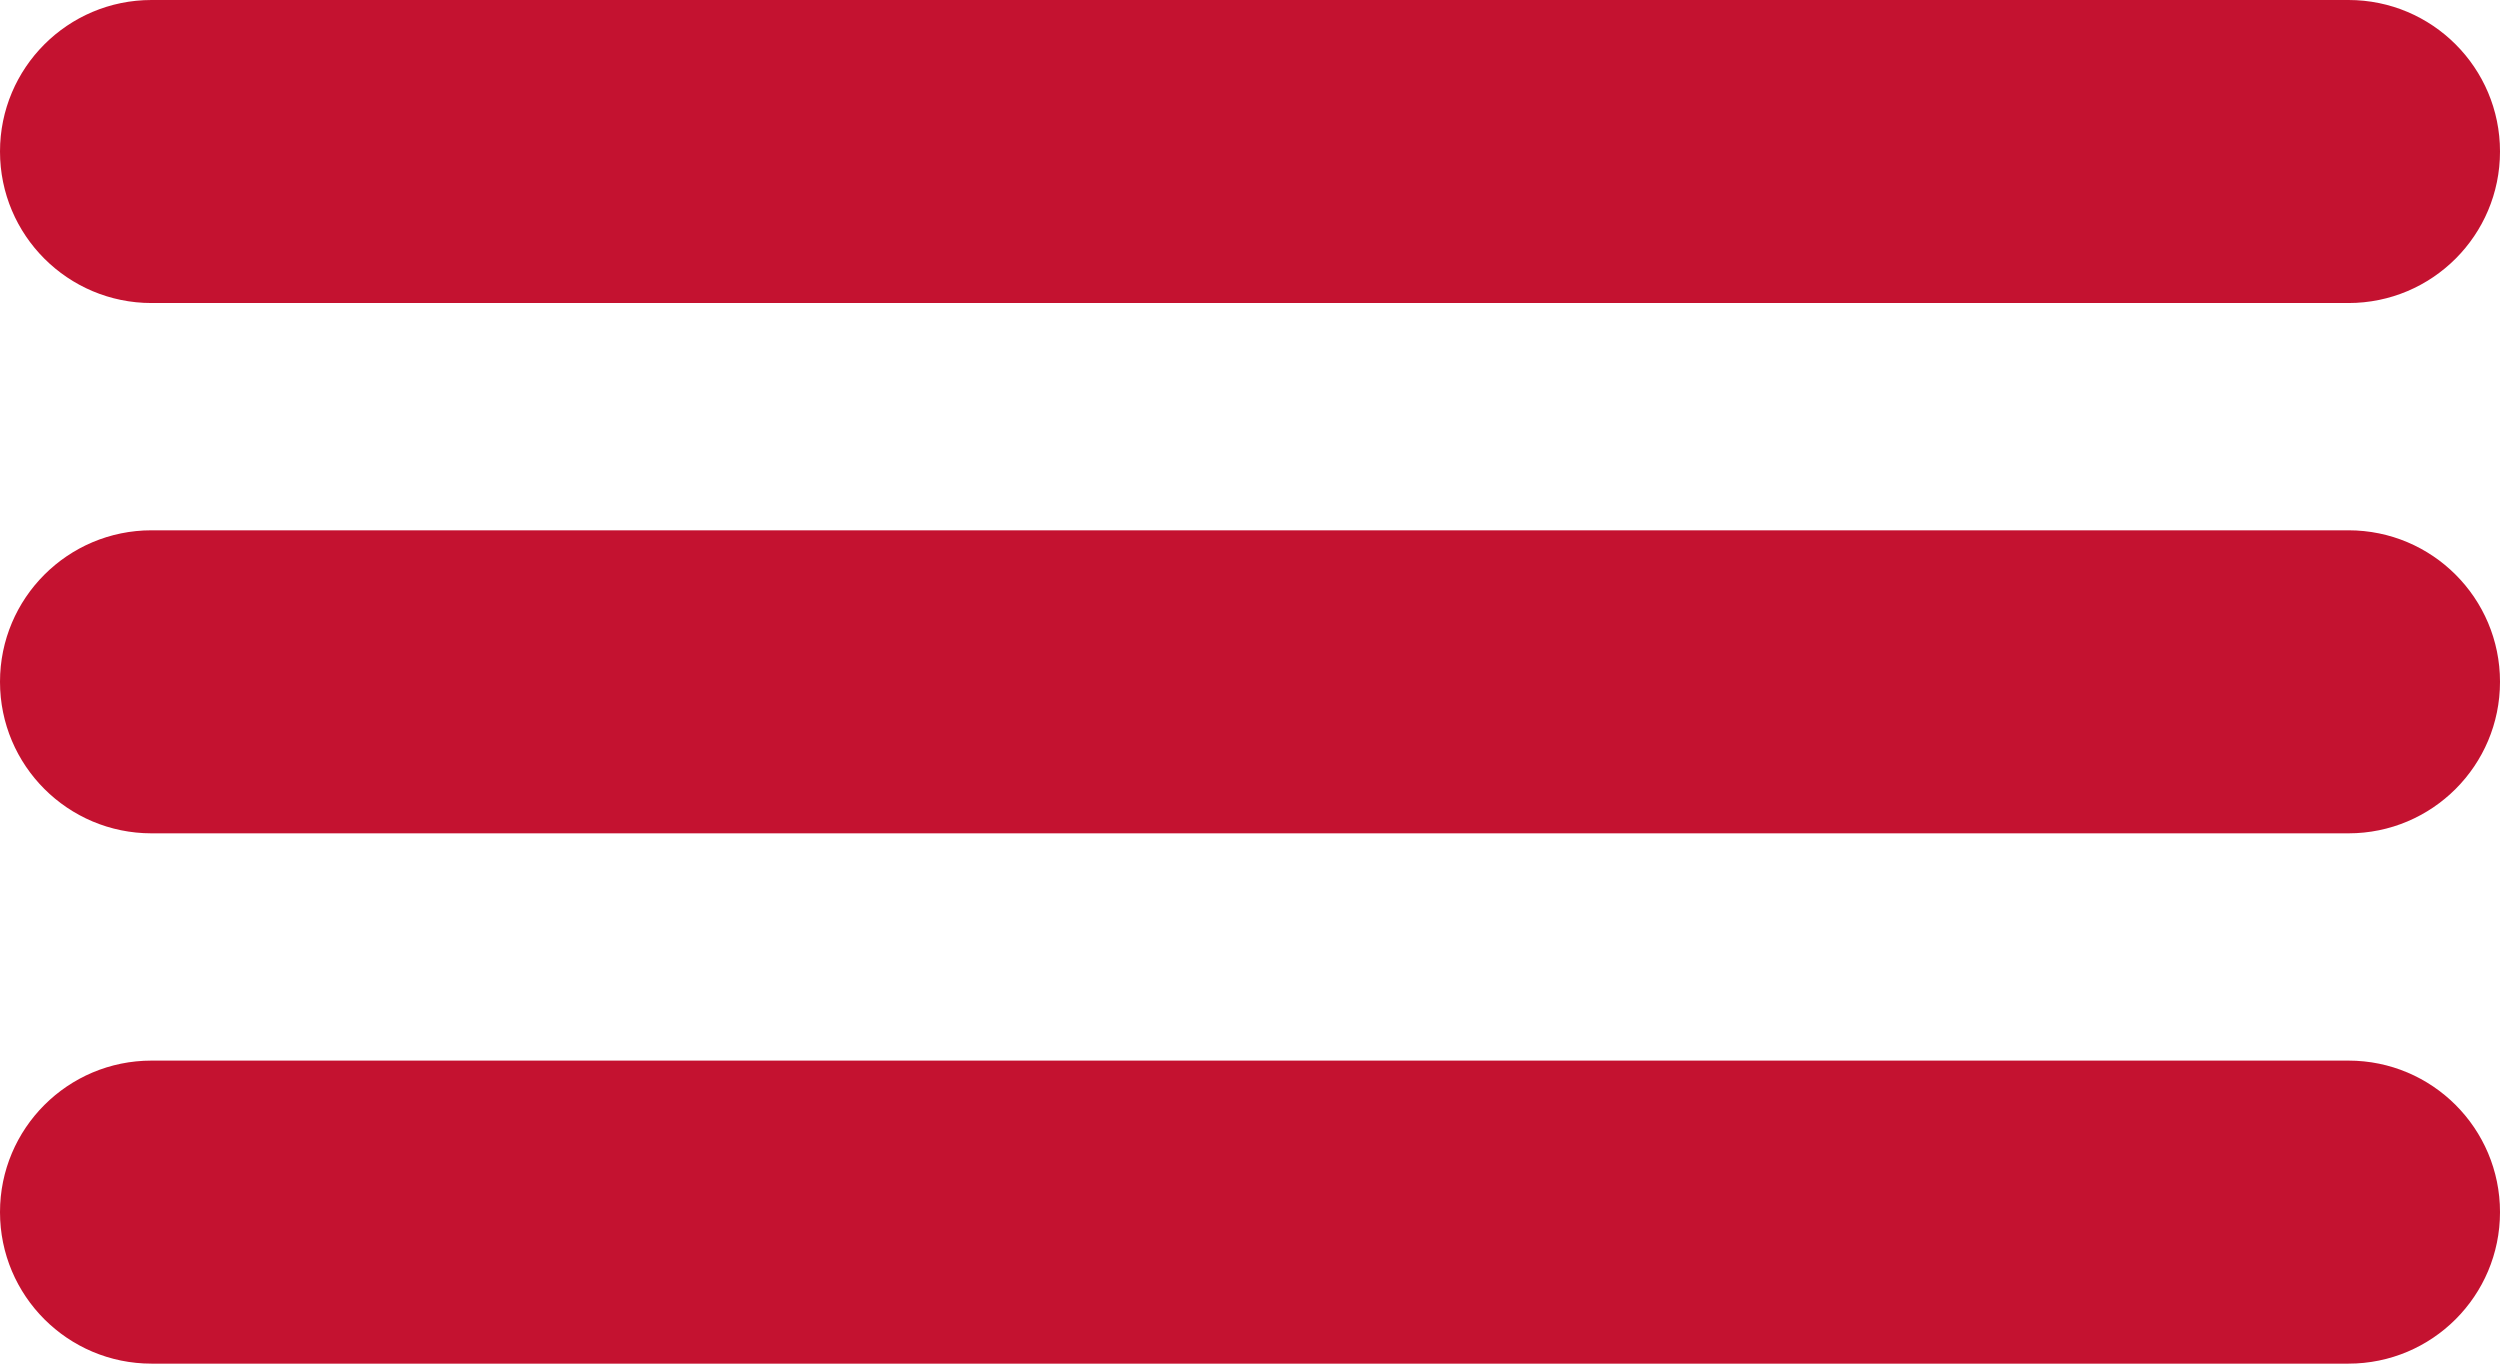
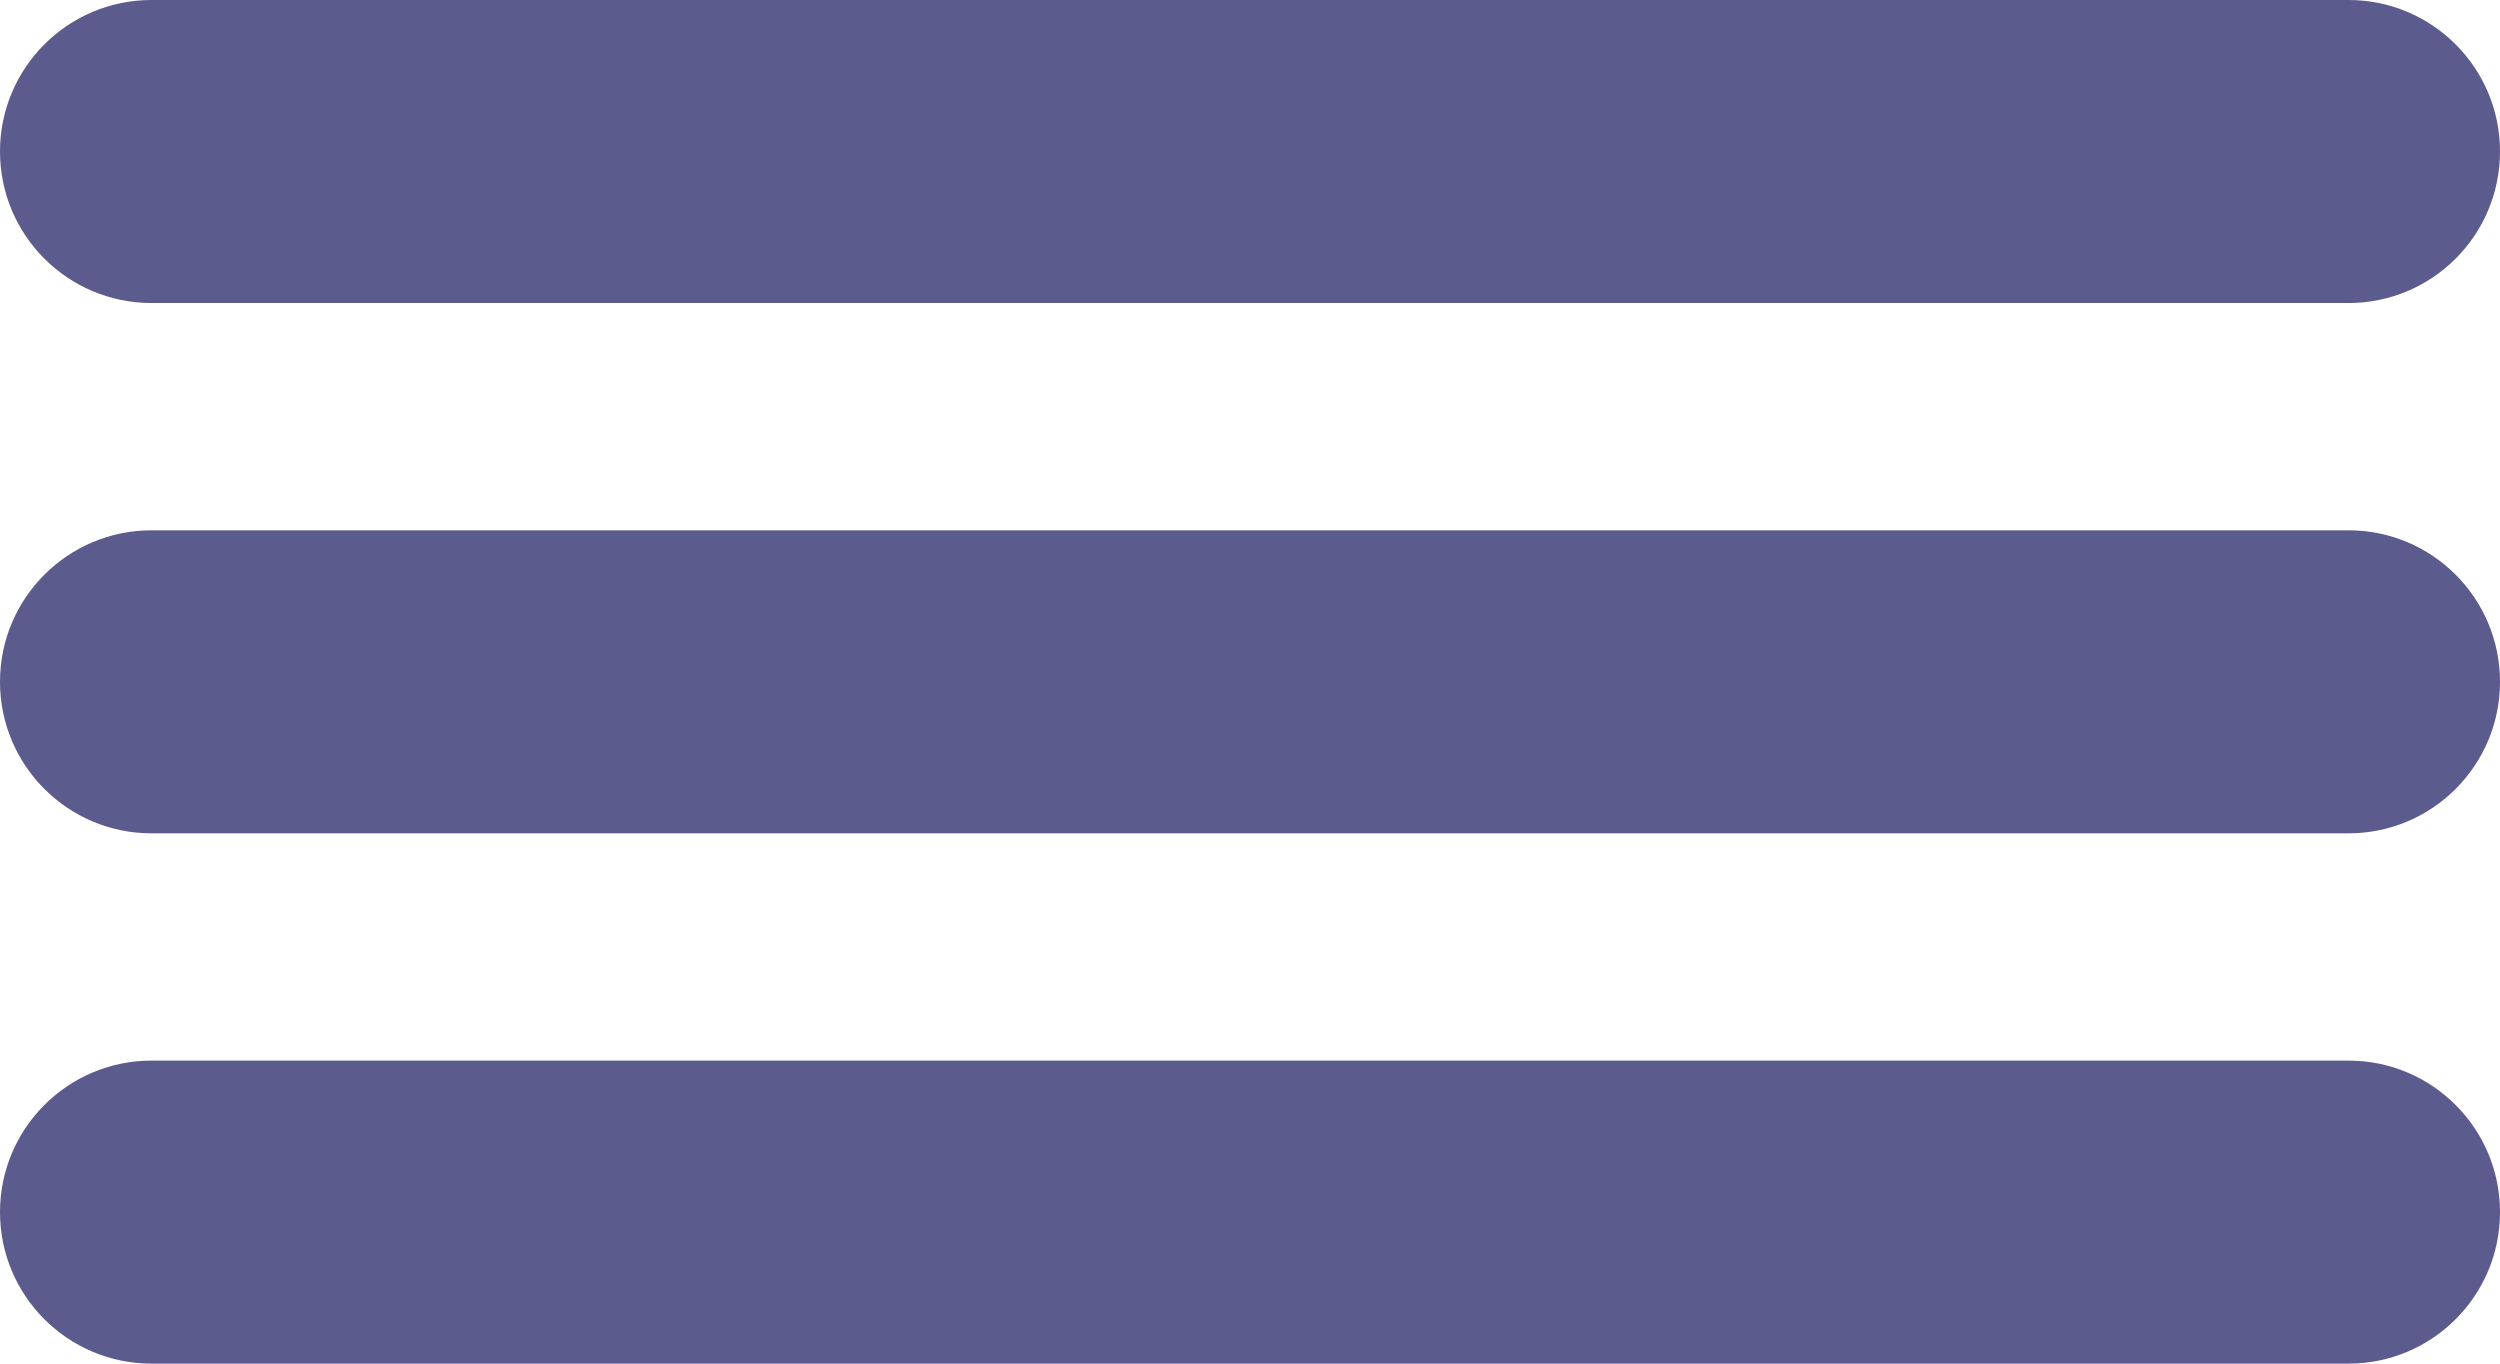
<svg xmlns="http://www.w3.org/2000/svg" viewBox="5511 -74 33 18">
  <defs>
    <style>
      .cls-1 {
-         fill: #c41230;
+         fill: #5b5b8d;
      }
    </style>
  </defs>
  <g id="Hamburger_Menue" data-name="Hamburger Menue" transform="translate(5185 -85)">
    <rect id="Rectangle_26" data-name="Rectangle 26" class="cls-1" width="33" height="4" rx="2" transform="translate(326 11)" />
    <rect id="Rectangle_27" data-name="Rectangle 27" class="cls-1" width="33" height="4" rx="2" transform="translate(326 18)" />
    <rect id="Rectangle_28" data-name="Rectangle 28" class="cls-1" width="33" height="4" rx="2" transform="translate(326 25)" />
  </g>
</svg>
